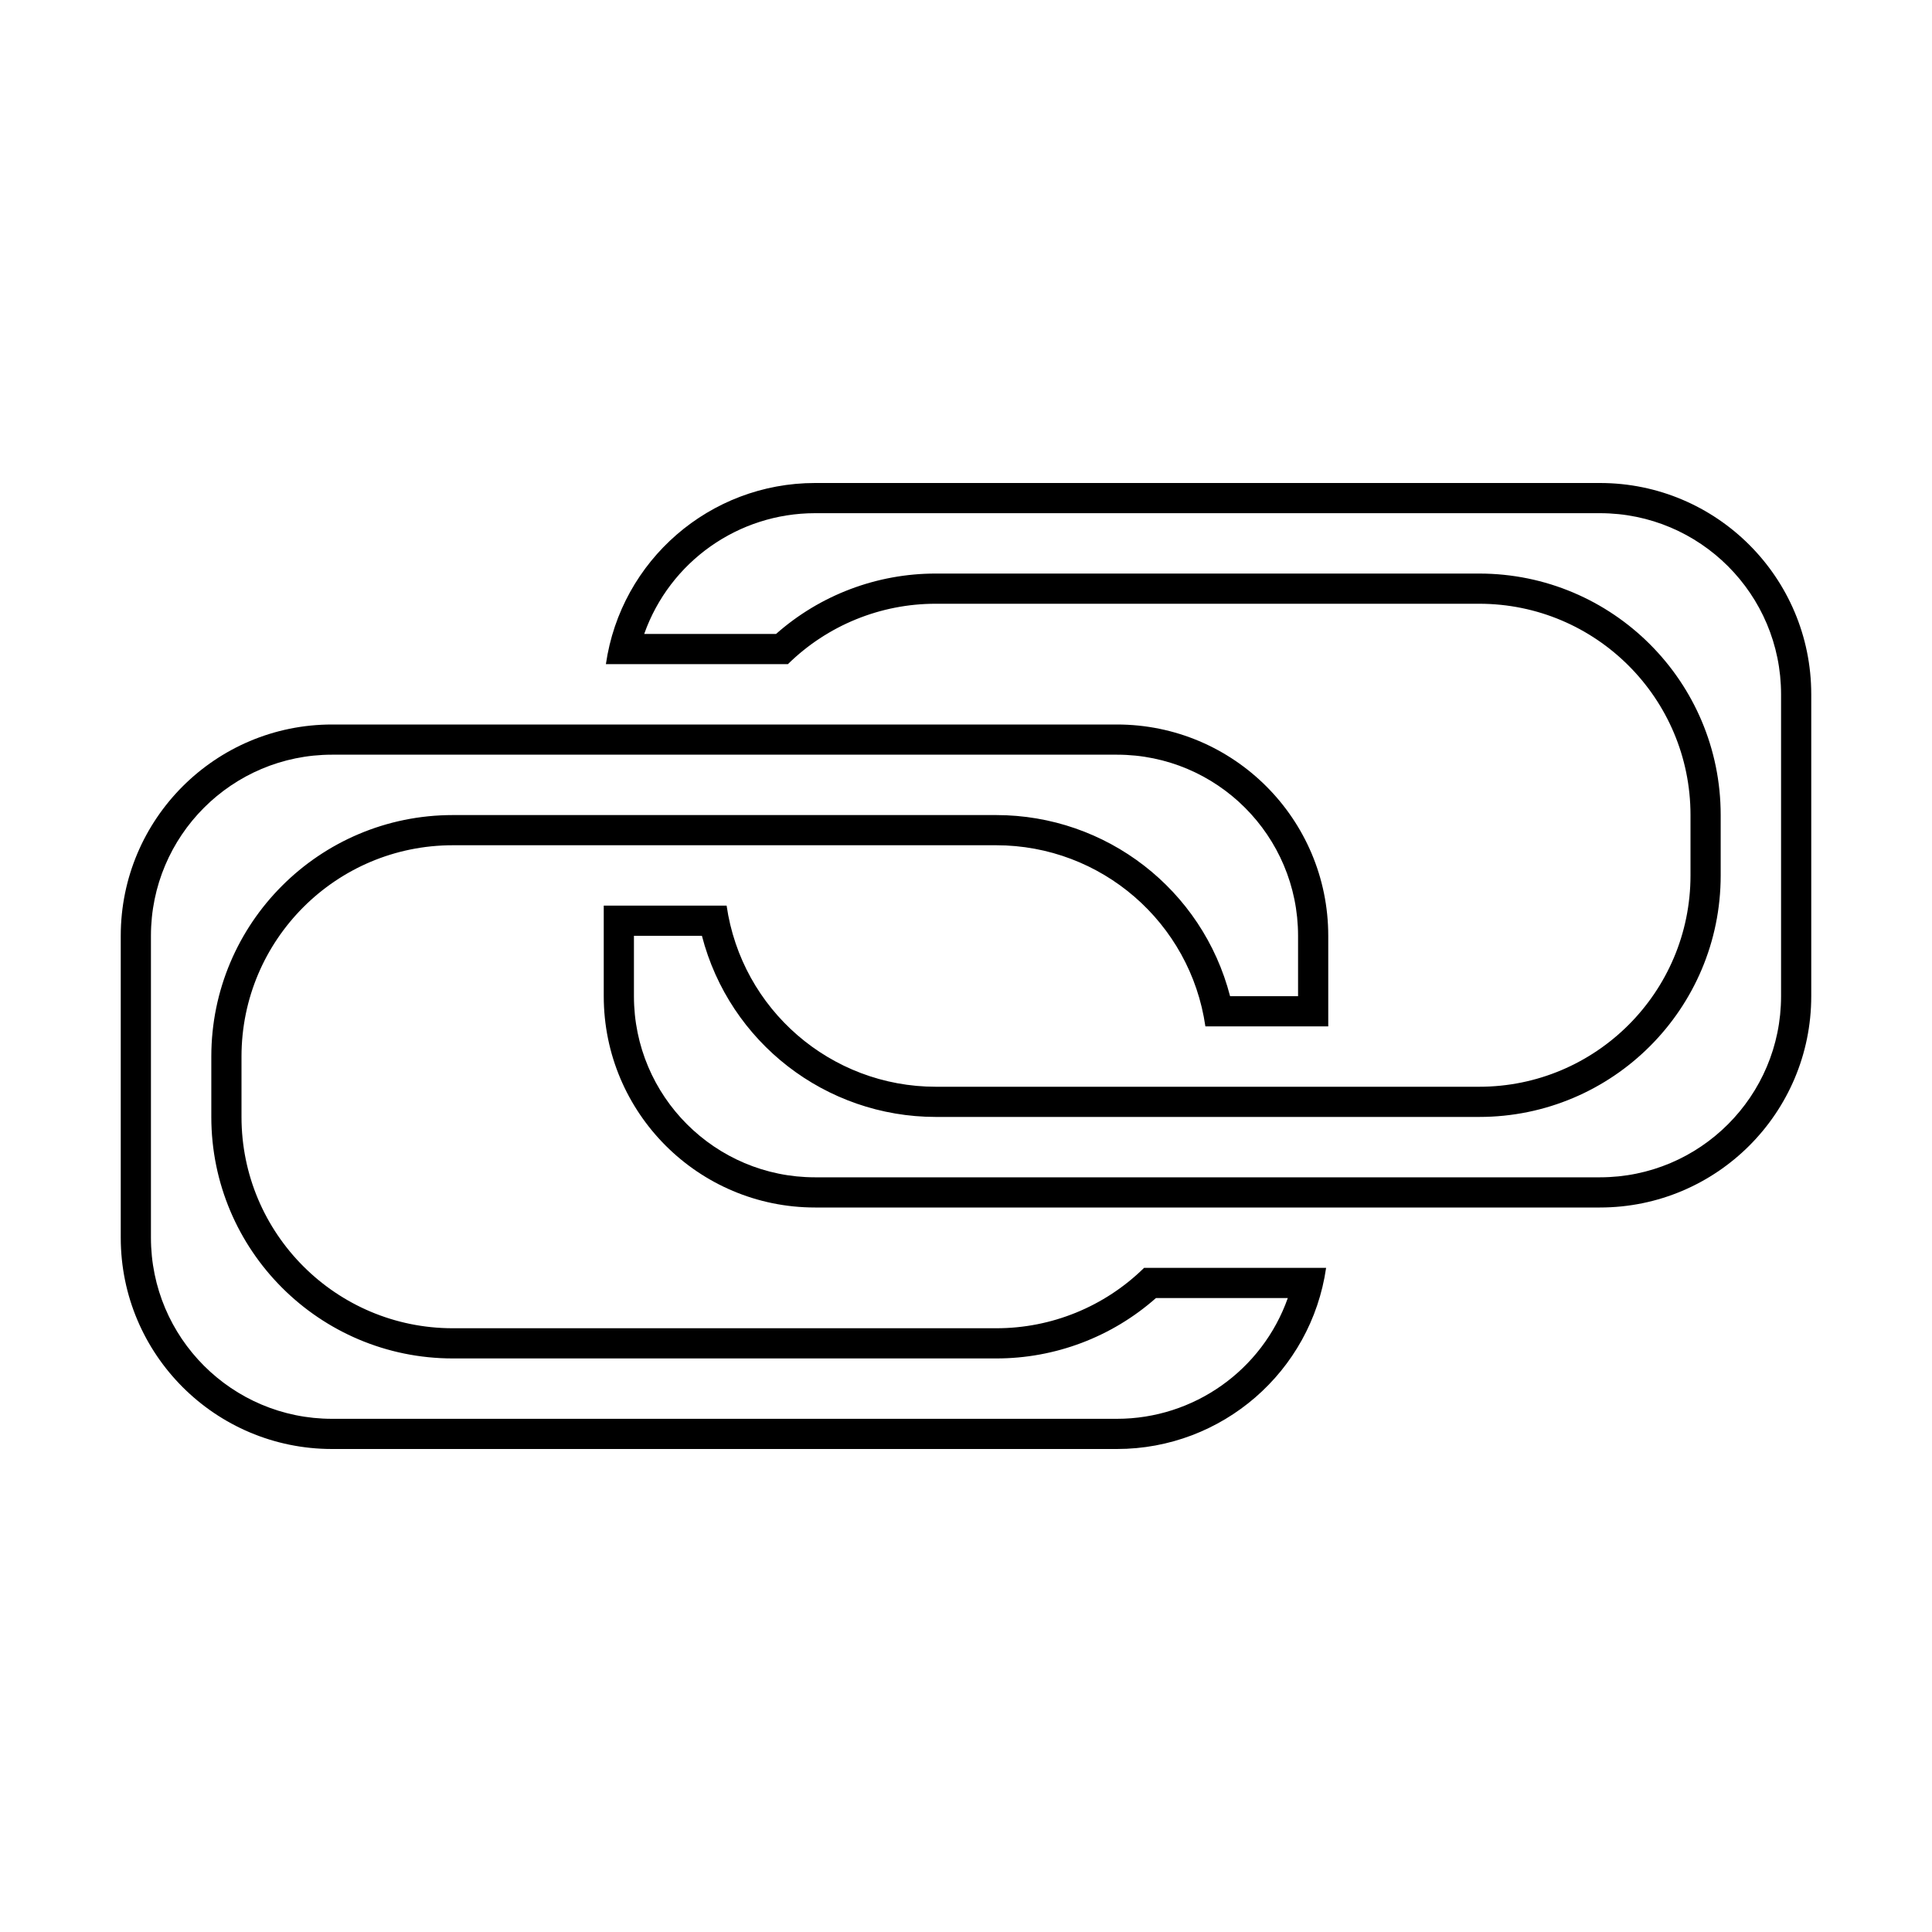
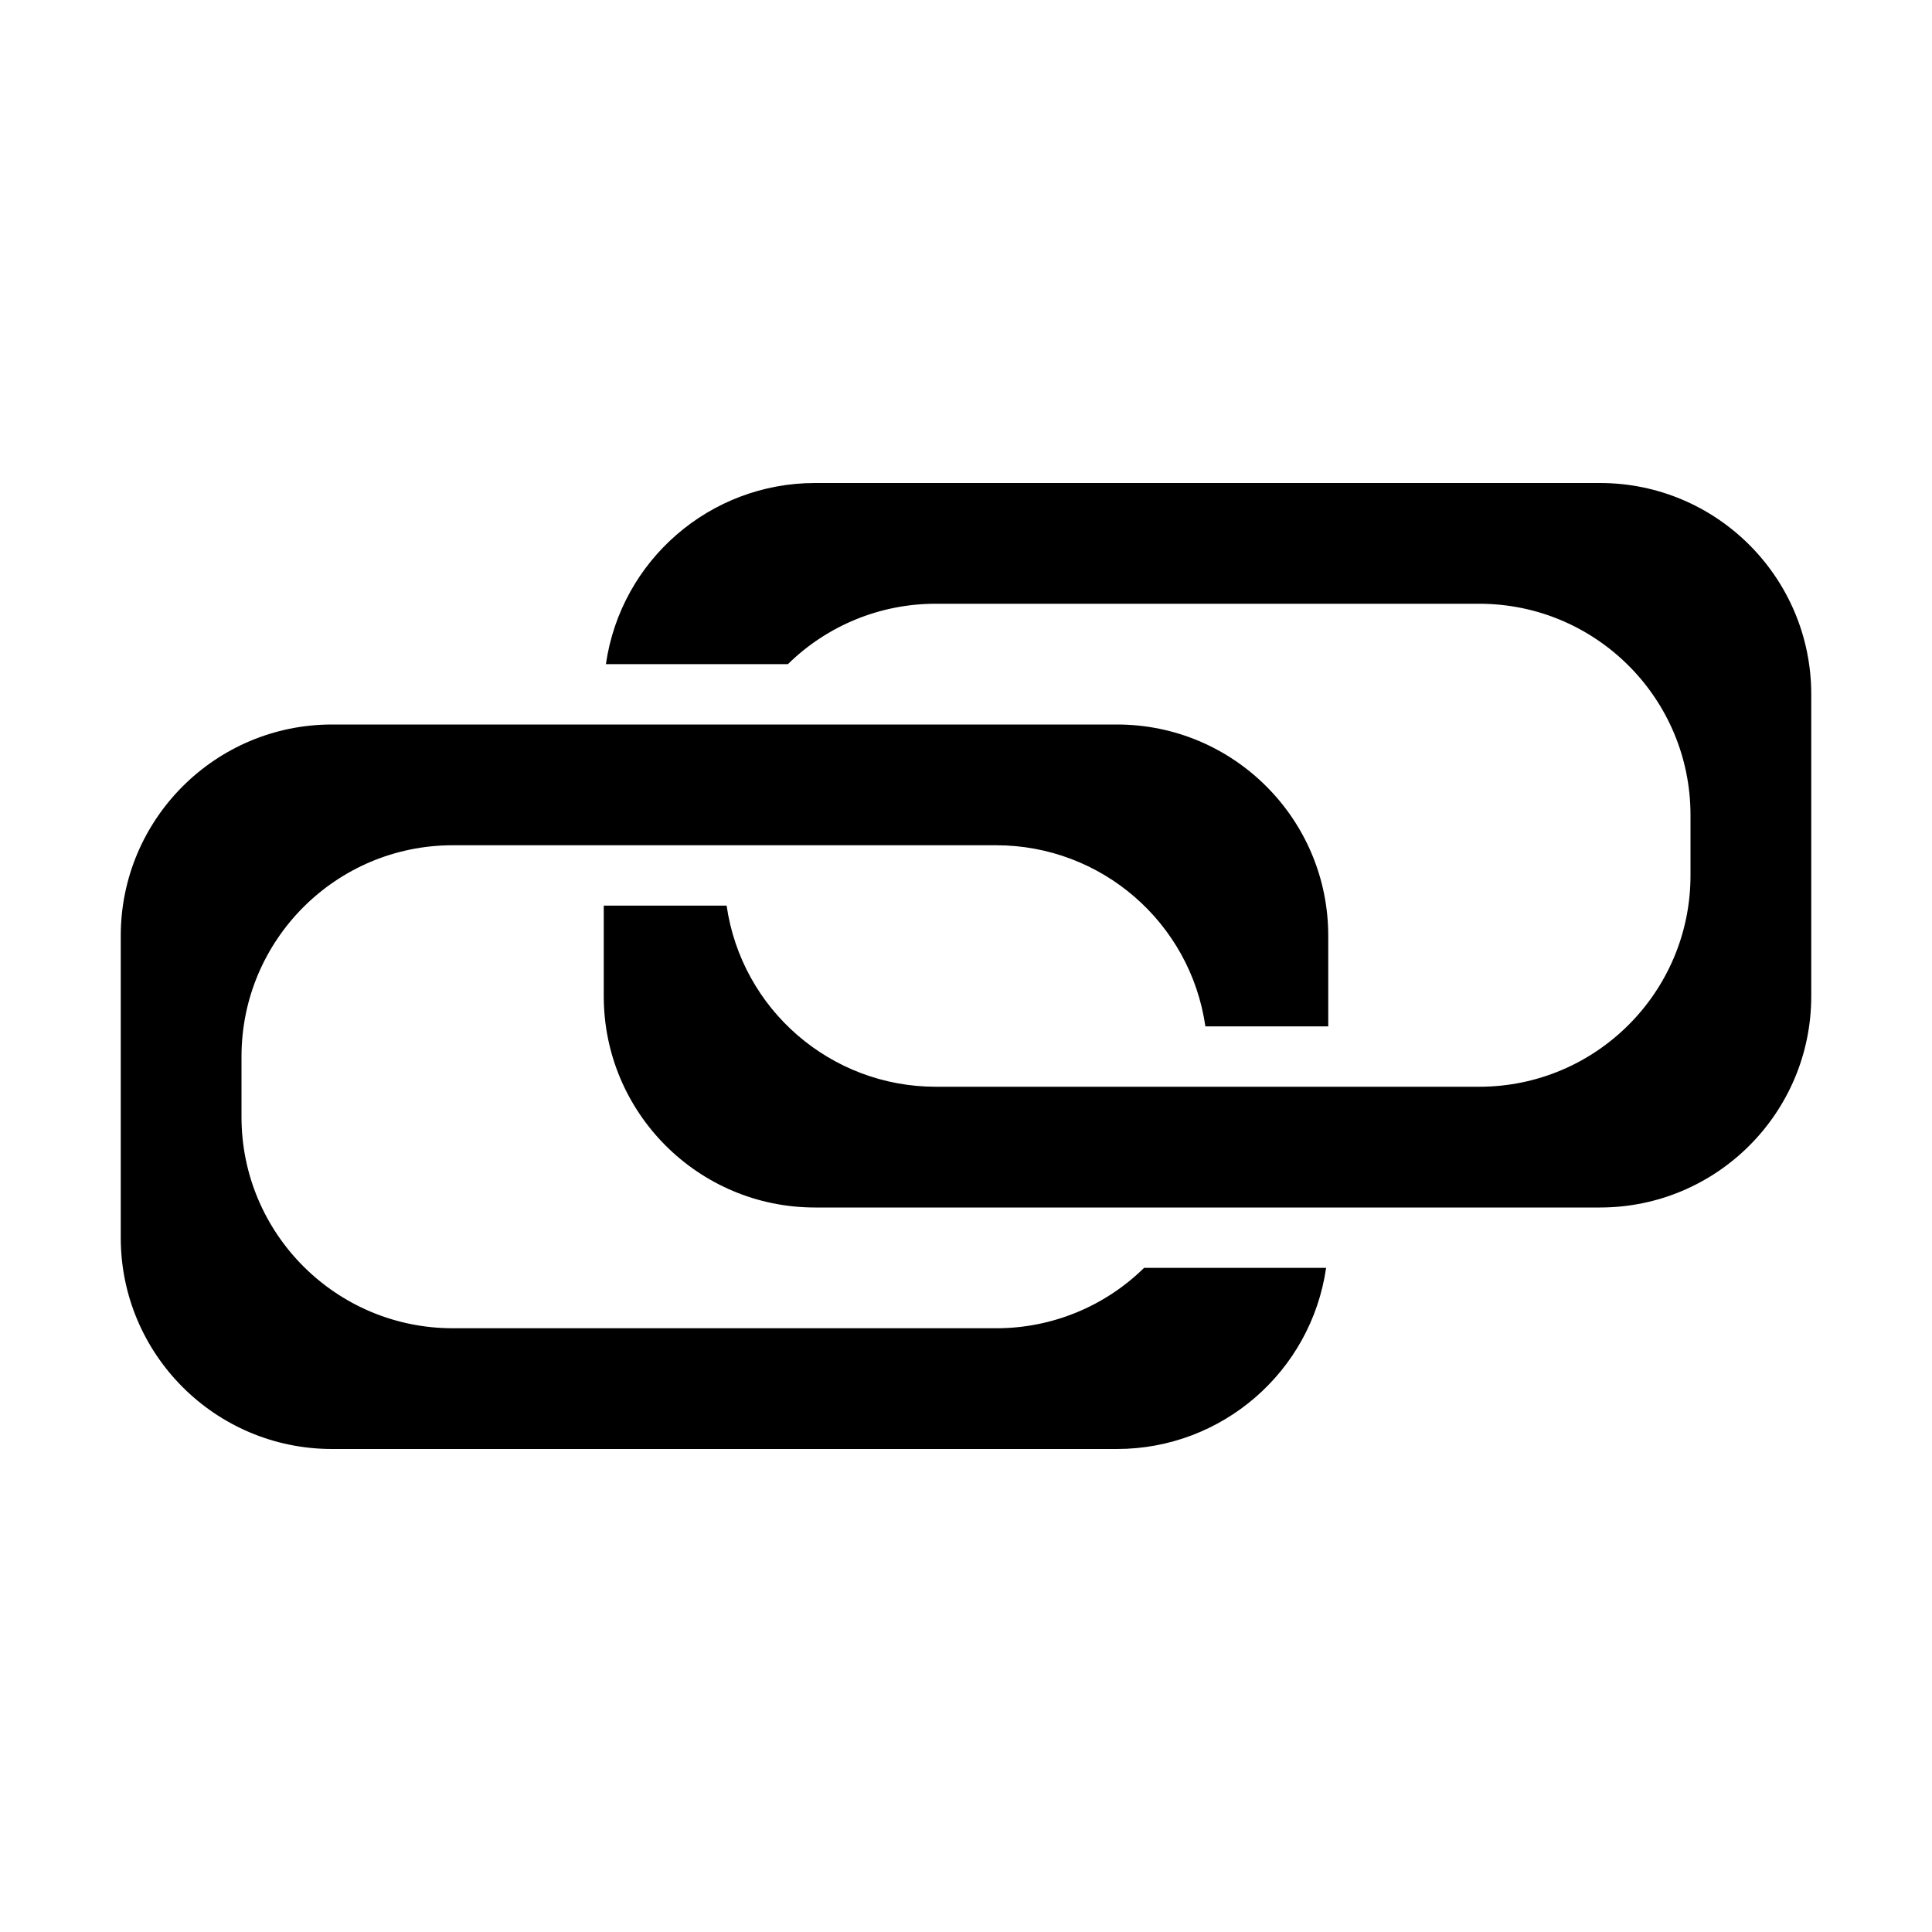
<svg xmlns="http://www.w3.org/2000/svg" viewBox="0 0 64 64">
-   <g fill-rule="evenodd">
-     <path fill-rule="nonzero" d="M38.292 43A7.973 7.973 0 0 1 33 45H15a8 8 0 0 1-8-8v-2a8 8 0 0 1 8-8h18a8.004 8.004 0 0 1 7.748 6H43v-2a6 6 0 0 0-6-6H11a6 6 0 0 0-6 6v10a6 6 0 0 0 6 6h26a6.006 6.006 0 0 0 5.66-4h-4.368zM44 34h-4.07A7.002 7.002 0 0 0 33 28H15a7 7 0 0 0-7 7v2a7 7 0 0 0 7 7h18a6.977 6.977 0 0 0 4.899-2h6.03A7.002 7.002 0 0 1 37 48H11a7 7 0 0 1-7-7V31a7 7 0 0 1 7-7h26a7 7 0 0 1 7 7v3z" />
-     <path fill-rule="nonzero" d="M25.708 21A7.973 7.973 0 0 1 31 19h18a8 8 0 0 1 8 8v2a8 8 0 0 1-8 8H31a8.004 8.004 0 0 1-7.748-6H21v2a6 6 0 0 0 6 6h26a6 6 0 0 0 6-6V23a6 6 0 0 0-6-6H27a6.006 6.006 0 0 0-5.66 4h4.368zM20 30h4.07A7.002 7.002 0 0 0 31 36h18a7 7 0 0 0 7-7v-2a7 7 0 0 0-7-7H31a6.977 6.977 0 0 0-4.899 2h-6.03A7.002 7.002 0 0 1 27 16h26a7 7 0 0 1 7 7v10a7 7 0 0 1-7 7H27a7 7 0 0 1-7-7v-3z" />
+   <g transform="translate(4 16)">
+     <path d="M40 18h-4.07A7.002 7.002 0 0 0 29 12H11a7 7 0 0 0-7 7v2a7 7 0 0 0 7 7h18a6.977 6.977 0 0 0 4.899-2h6.03A7.002 7.002 0 0 1 33 32H7a7 7 0 0 1-7-7V15a7 7 0 0 1 7-7h26a7 7 0 0 1 7 7v3z" />
+     <path d="M16 14h4.07A7.002 7.002 0 0 0 27 20h18a7 7 0 0 0 7-7v-2a7 7 0 0 0-7-7H27a6.977 6.977 0 0 0-4.899 2h-6.03A7.002 7.002 0 0 1 23 0h26a7 7 0 0 1 7 7v10a7 7 0 0 1-7 7H23a7 7 0 0 1-7-7v-3z" />
  </g>
</svg>
